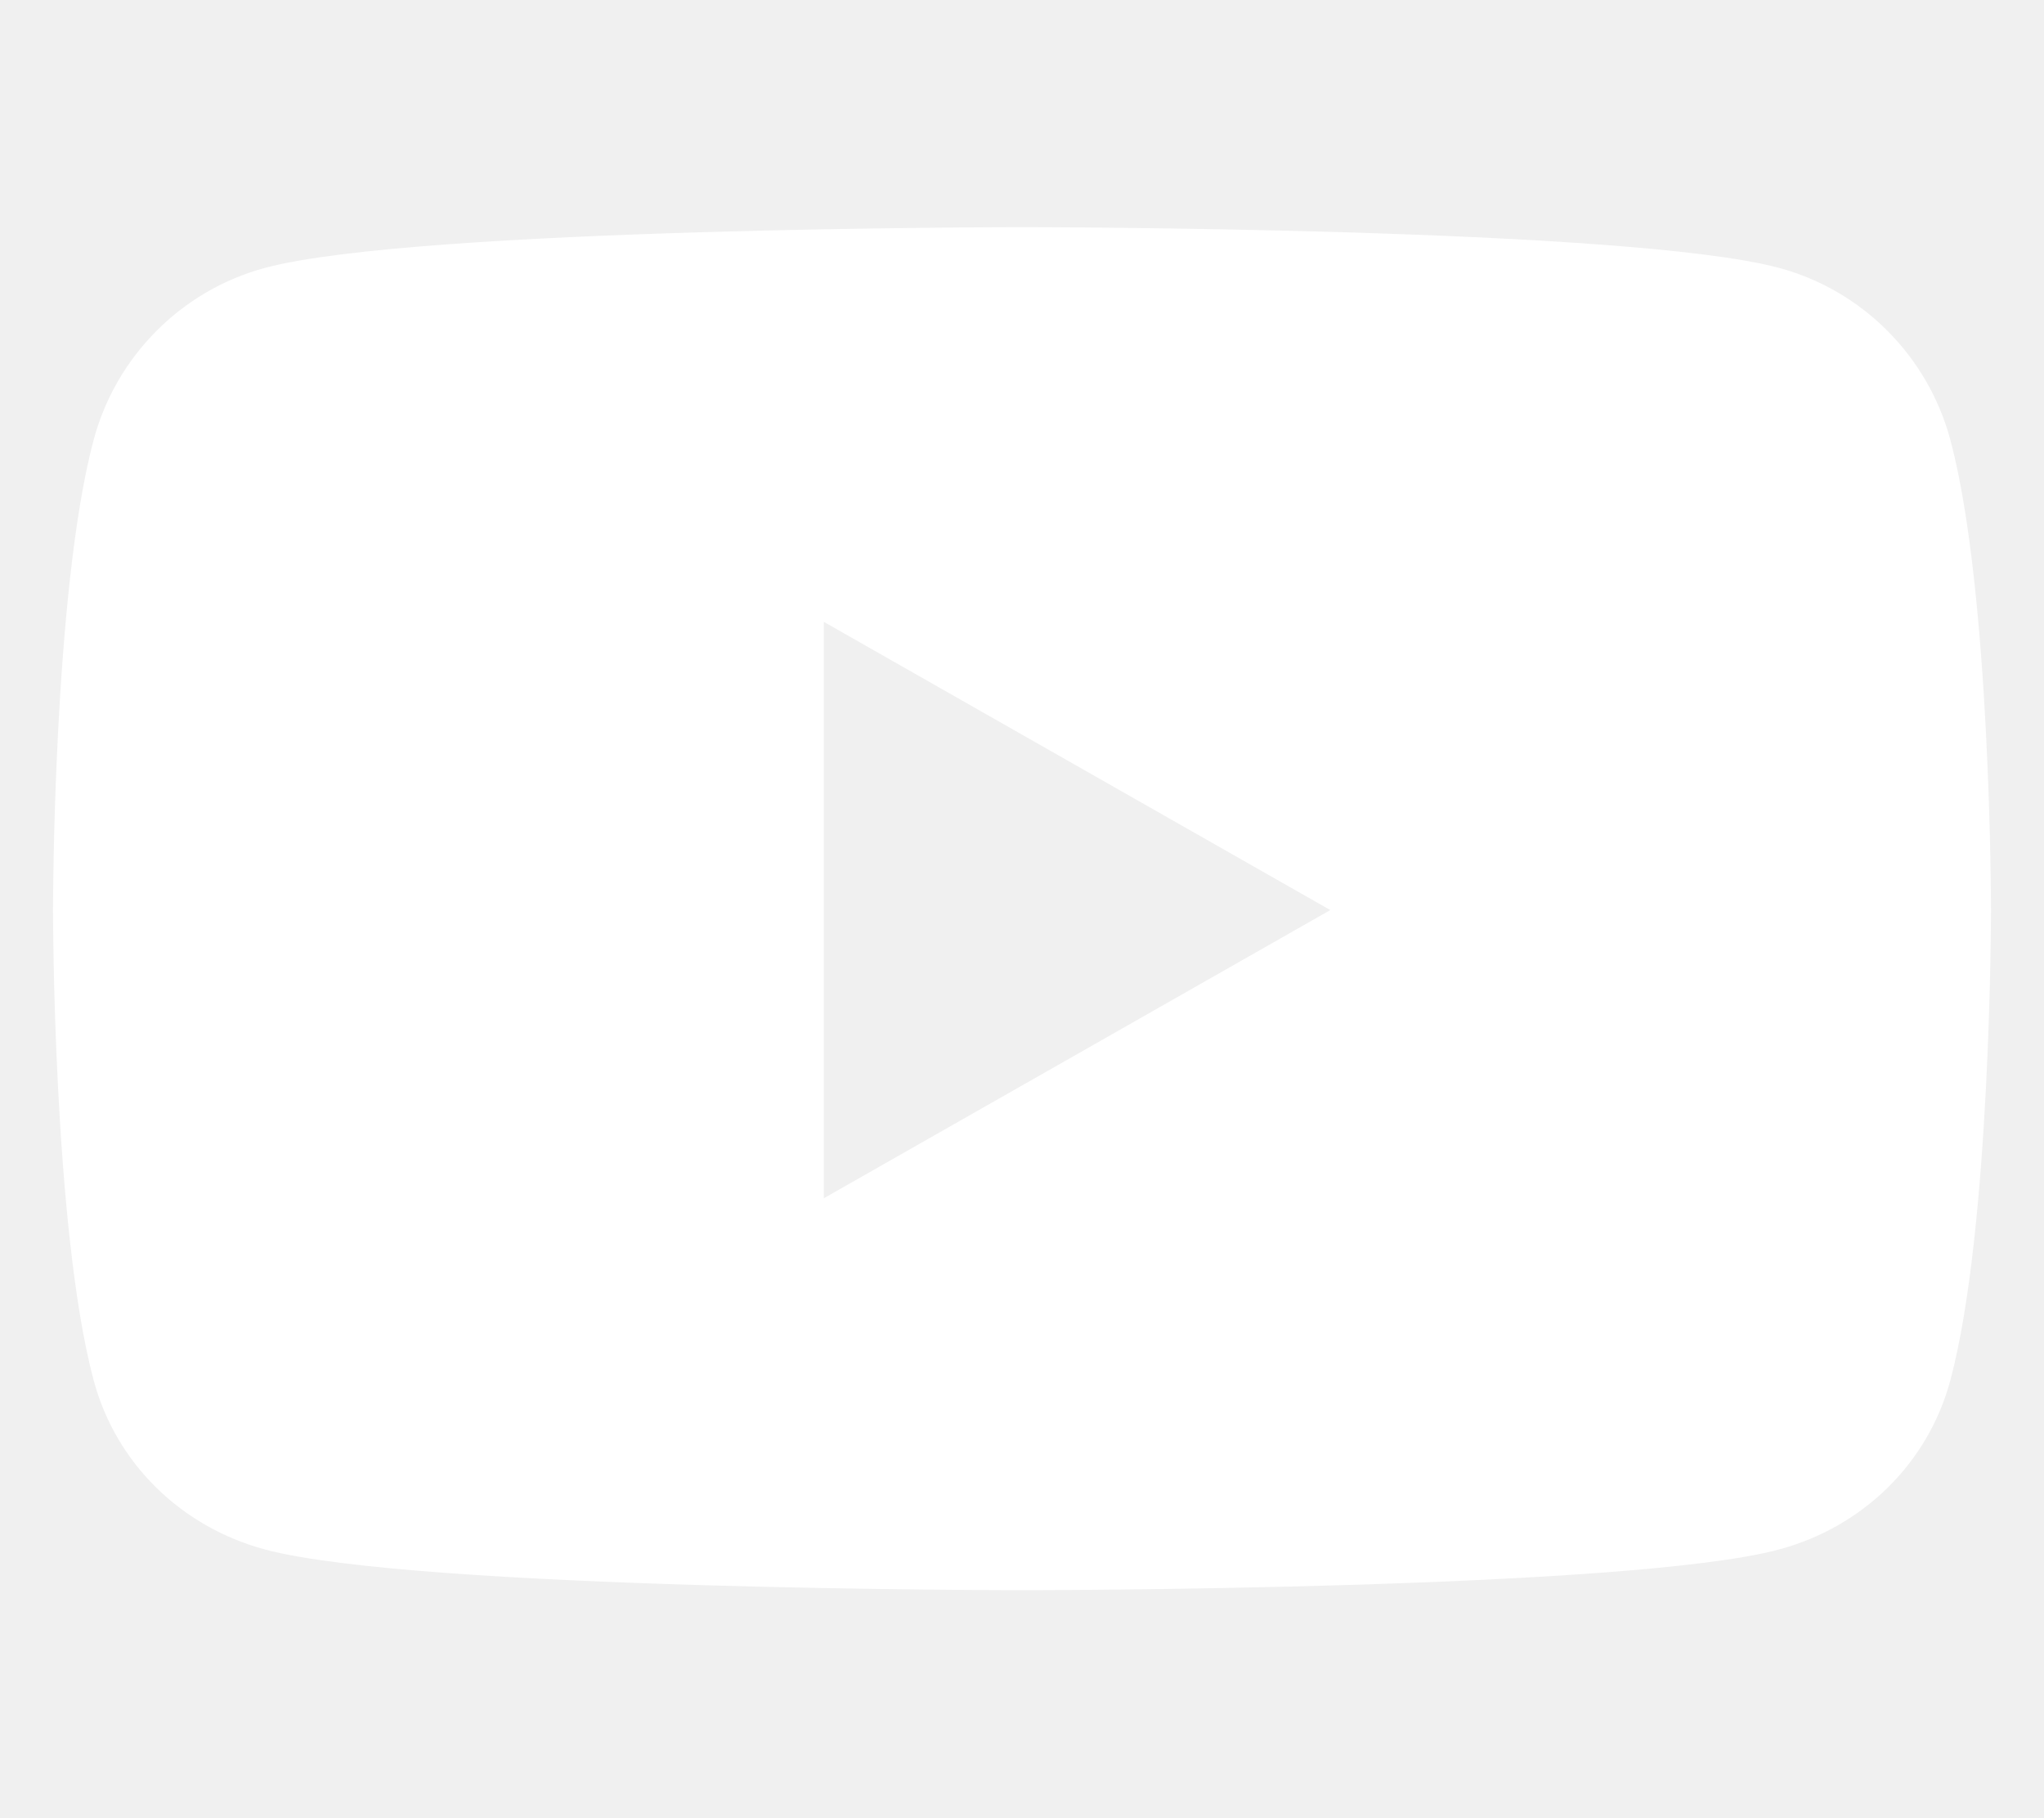
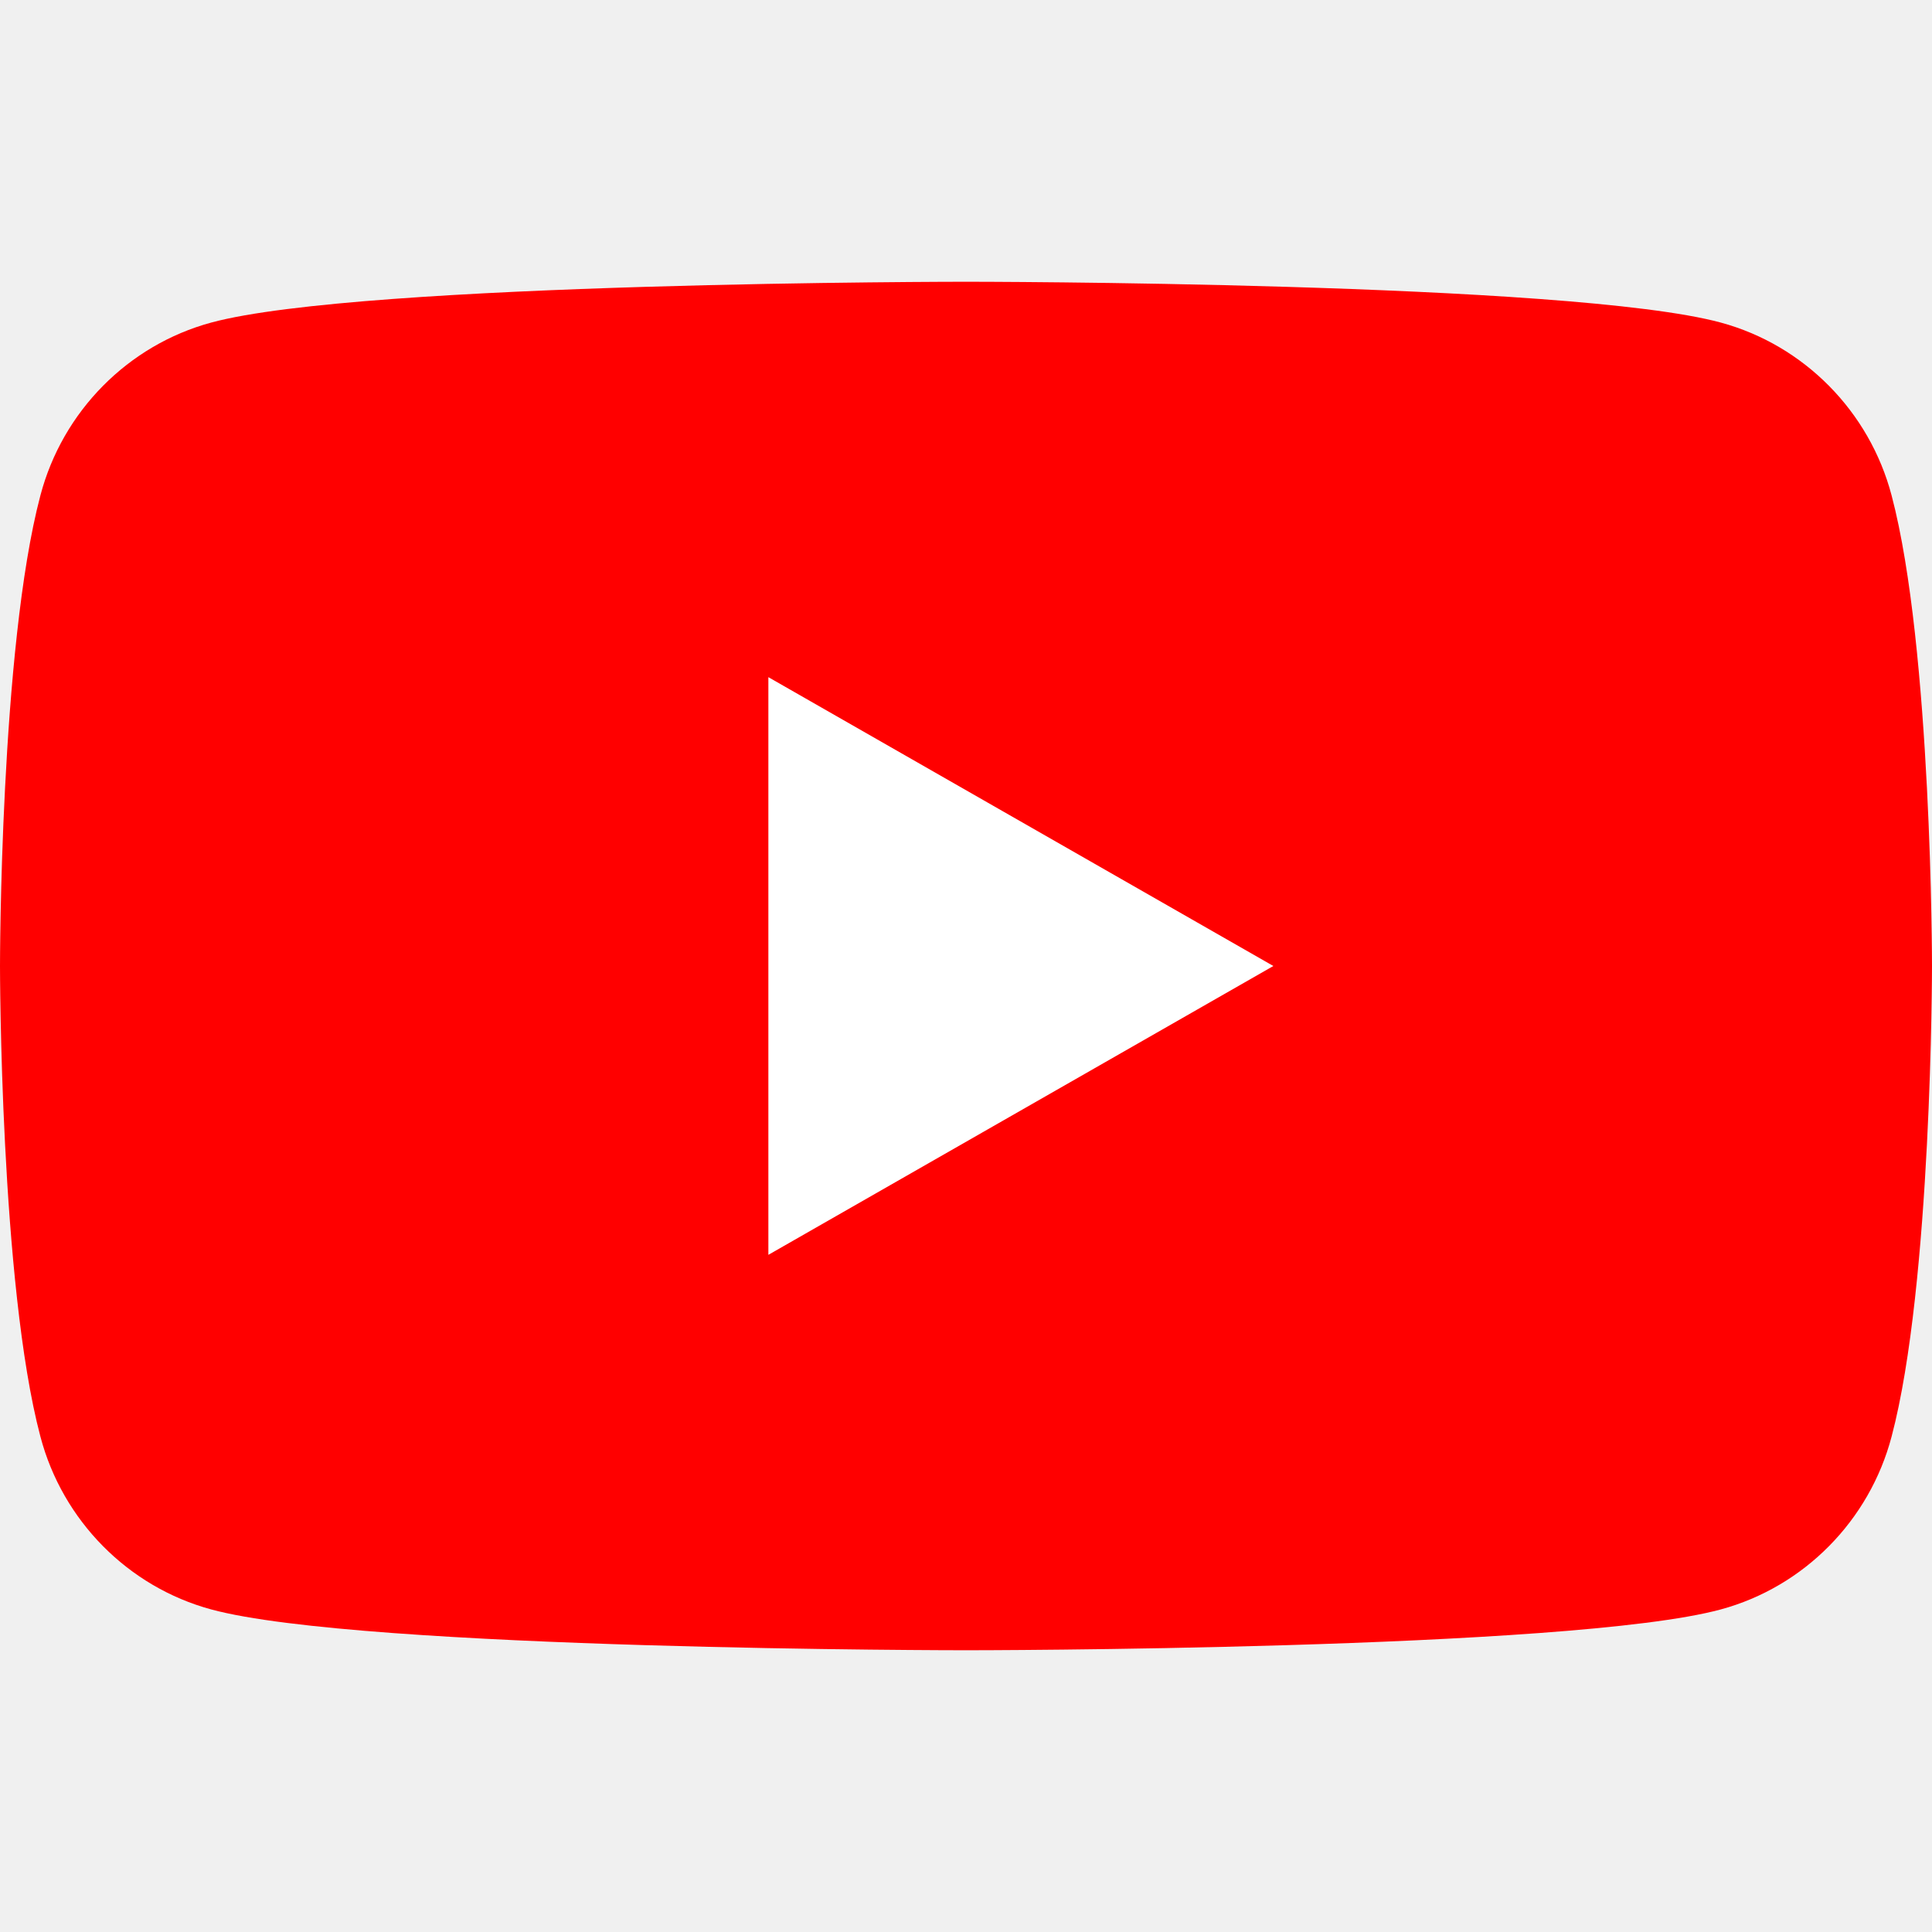
- <svg xmlns="http://www.w3.org/2000/svg" aria-hidden="true" focusable="false" data-prefix="littlelink" data-icon="youtube" class="svg-inline youtube" role="img" viewBox="0 0 576 512">
-   <path fill="#FFFFFF" d="M549.655 124.083c-6.281-23.65-24.787-42.276-48.284-48.597C458.781 64 288 64 288 64S117.22 64 74.629 75.486c-23.497 6.322-42.003 24.947-48.284 48.597-11.412 42.867-11.412 132.305-11.412 132.305s0 89.438 11.412 132.305c6.281 23.65 24.787 41.5 48.284 47.821C117.22 448 288 448 288 448s170.78 0 213.371-11.486c23.497-6.321 42.003-24.171 48.284-47.821 11.412-42.867 11.412-132.305 11.412-132.305s0-89.438-11.412-132.305zm-317.51 213.508V175.185l142.739 81.205-142.739 81.201z" />
+ <svg xmlns="http://www.w3.org/2000/svg" width="24" height="24" viewBox="0 0 24 24" fill="none">
+   <g clip-path="url(#clip0)">
+     <path d="M23.498 6.154C23.223 5.11 22.409 4.287 21.376 4.007C19.506 3.5 12 3.5 12 3.5C12 3.5 4.495 3.5 2.624 4.007C1.591 4.287 0.777 5.11 0.502 6.154C0 8.049 0 12 0 12C0 12 0 15.951 0.502 17.846C0.777 18.89 1.591 19.713 2.624 19.993C4.495 20.5 12 20.5 12 20.5C12 20.5 19.506 20.5 21.376 19.993C22.409 19.713 23.223 18.89 23.498 17.846C24 15.951 24 12 24 12C24 12 24 8.049 23.498 6.154Z" fill="#FF0000" />
+     <path d="M9.545 15.588L15.818 12L9.545 8.412V15.588Z" fill="white" />
+   </g>
+   <defs>
+     <clipPath id="clip0">
+       <rect width="24" height="17" fill="white" transform="translate(0 3.5)" />
+     </clipPath>
+   </defs>
</svg>
